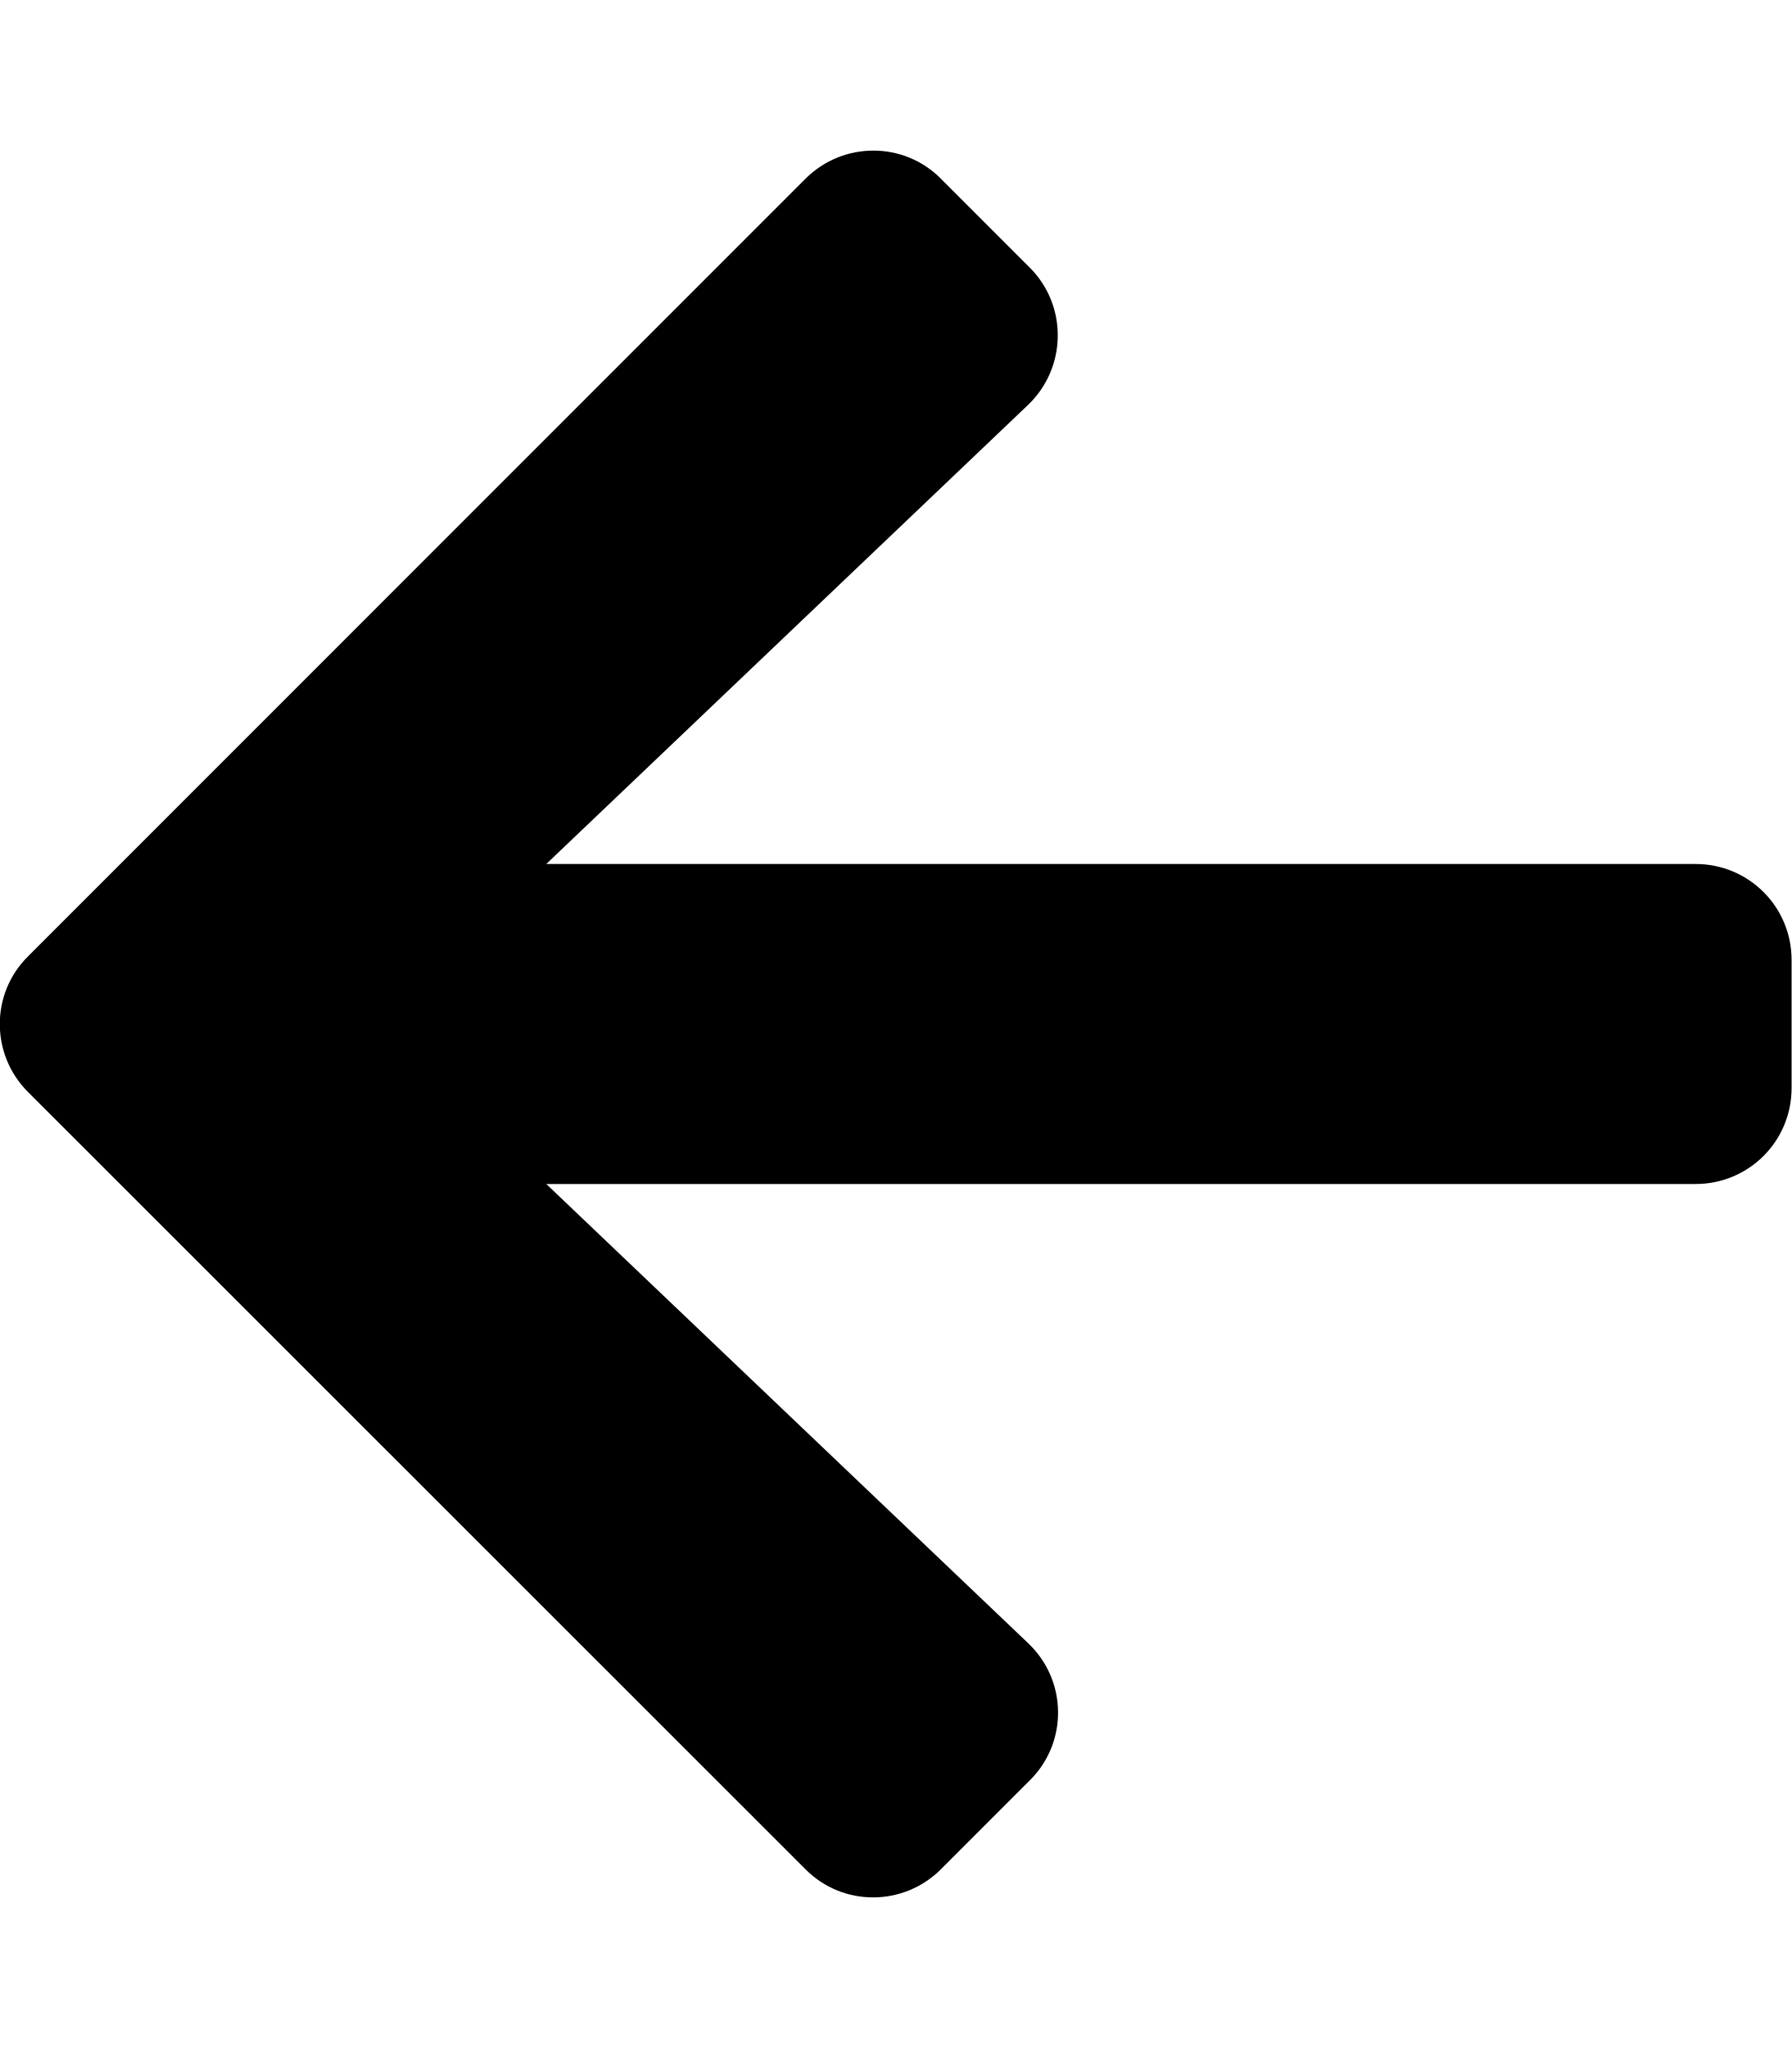
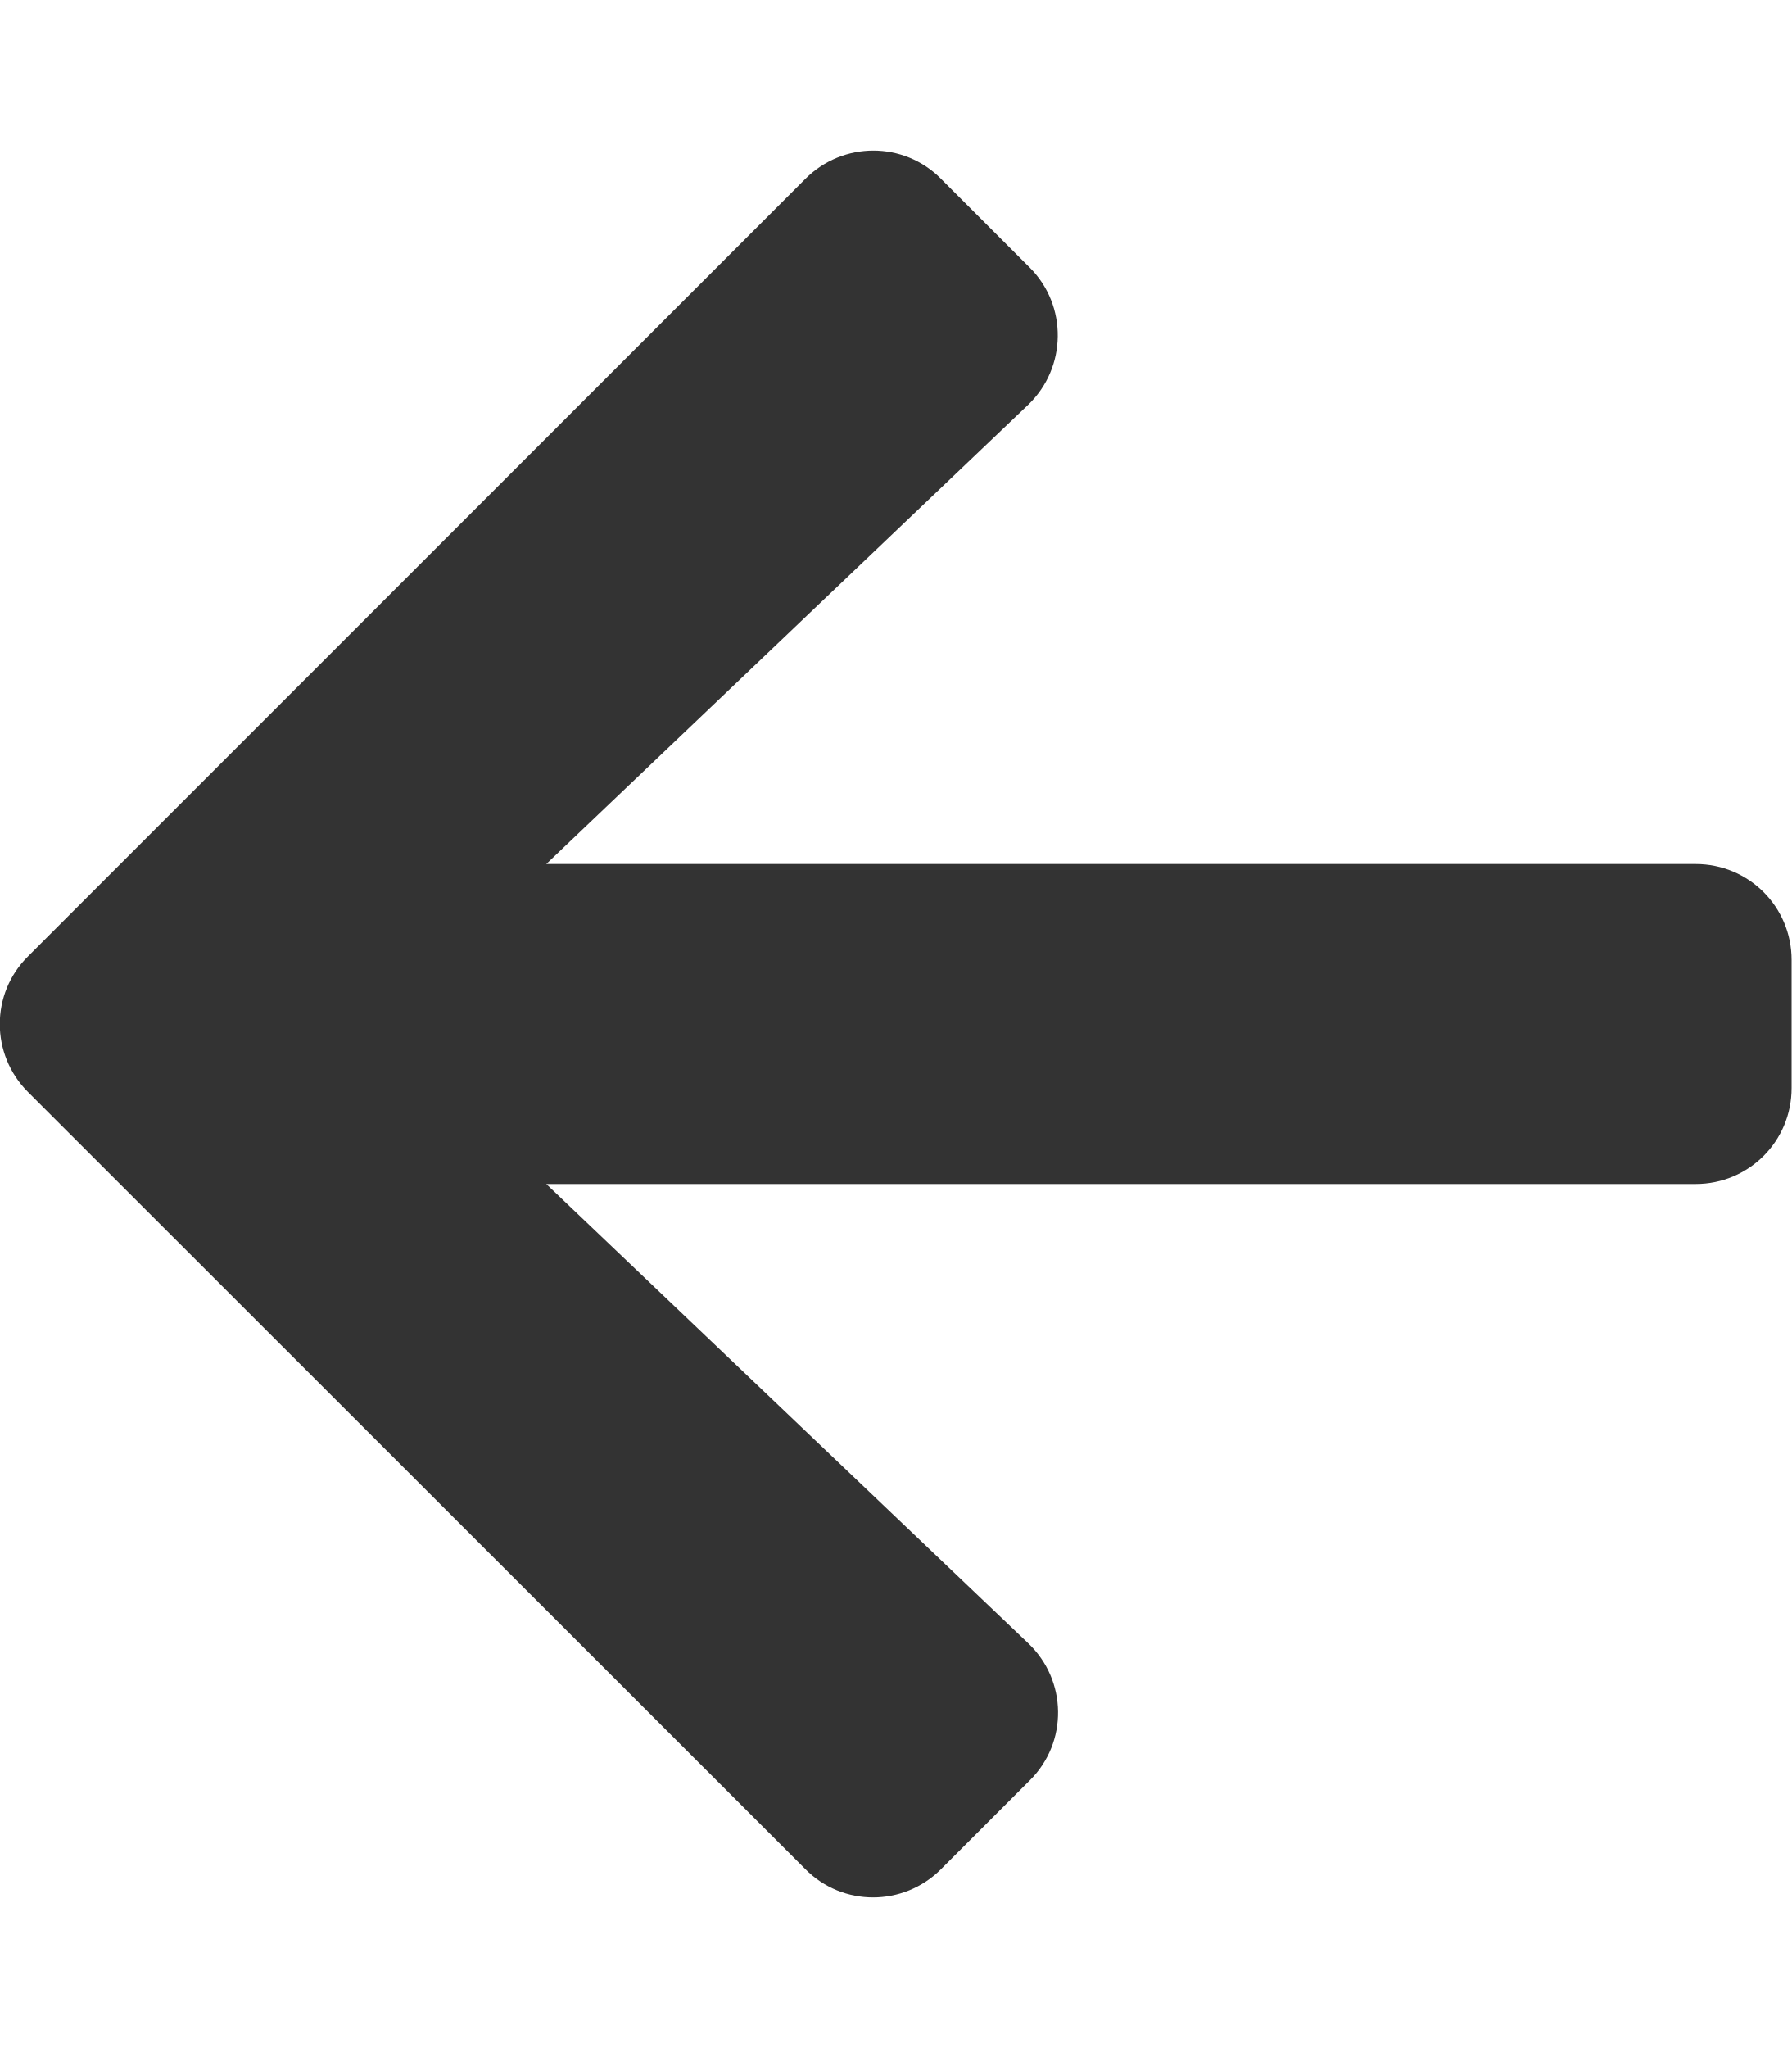
- <svg xmlns="http://www.w3.org/2000/svg" aria-hidden="true" focusable="false" data-prefix="fas" data-icon="arrow-left" class="svg-inline--fa fa-arrow-left fa-w-14" role="img" viewBox="0 0 448 512">
-   <path fill="currentColor" d="M257.5 445.1l-22.2 22.2c-9.4 9.4-24.6 9.4-33.9 0L7 273c-9.4-9.4-9.4-24.6 0-33.9L201.4 44.7c9.4-9.4 24.6-9.4 33.9 0l22.2 22.2c9.5 9.5 9.3 25-.4 34.3L136.6 216H424c13.3 0 24 10.7 24 24v32c0 13.3-10.7 24-24 24H136.6l120.5 114.8c9.8 9.3 10 24.8.4 34.3z" />
+ <svg xmlns="http://www.w3.org/2000/svg" viewBox="0 0 448 512">
+   <path fill="#333333" d="M257.5 445.1l-22.2 22.2c-9.4 9.4-24.6 9.4-33.9 0L7 273c-9.4-9.4-9.4-24.6 0-33.9L201.4 44.7c9.4-9.4 24.6-9.4 33.9 0l22.2 22.2c9.5 9.5 9.3 25-.4 34.3L136.6 216H424c13.3 0 24 10.7 24 24v32c0 13.3-10.7 24-24 24H136.6l120.5 114.8c9.8 9.3 10 24.8.4 34.3z" />
</svg>
